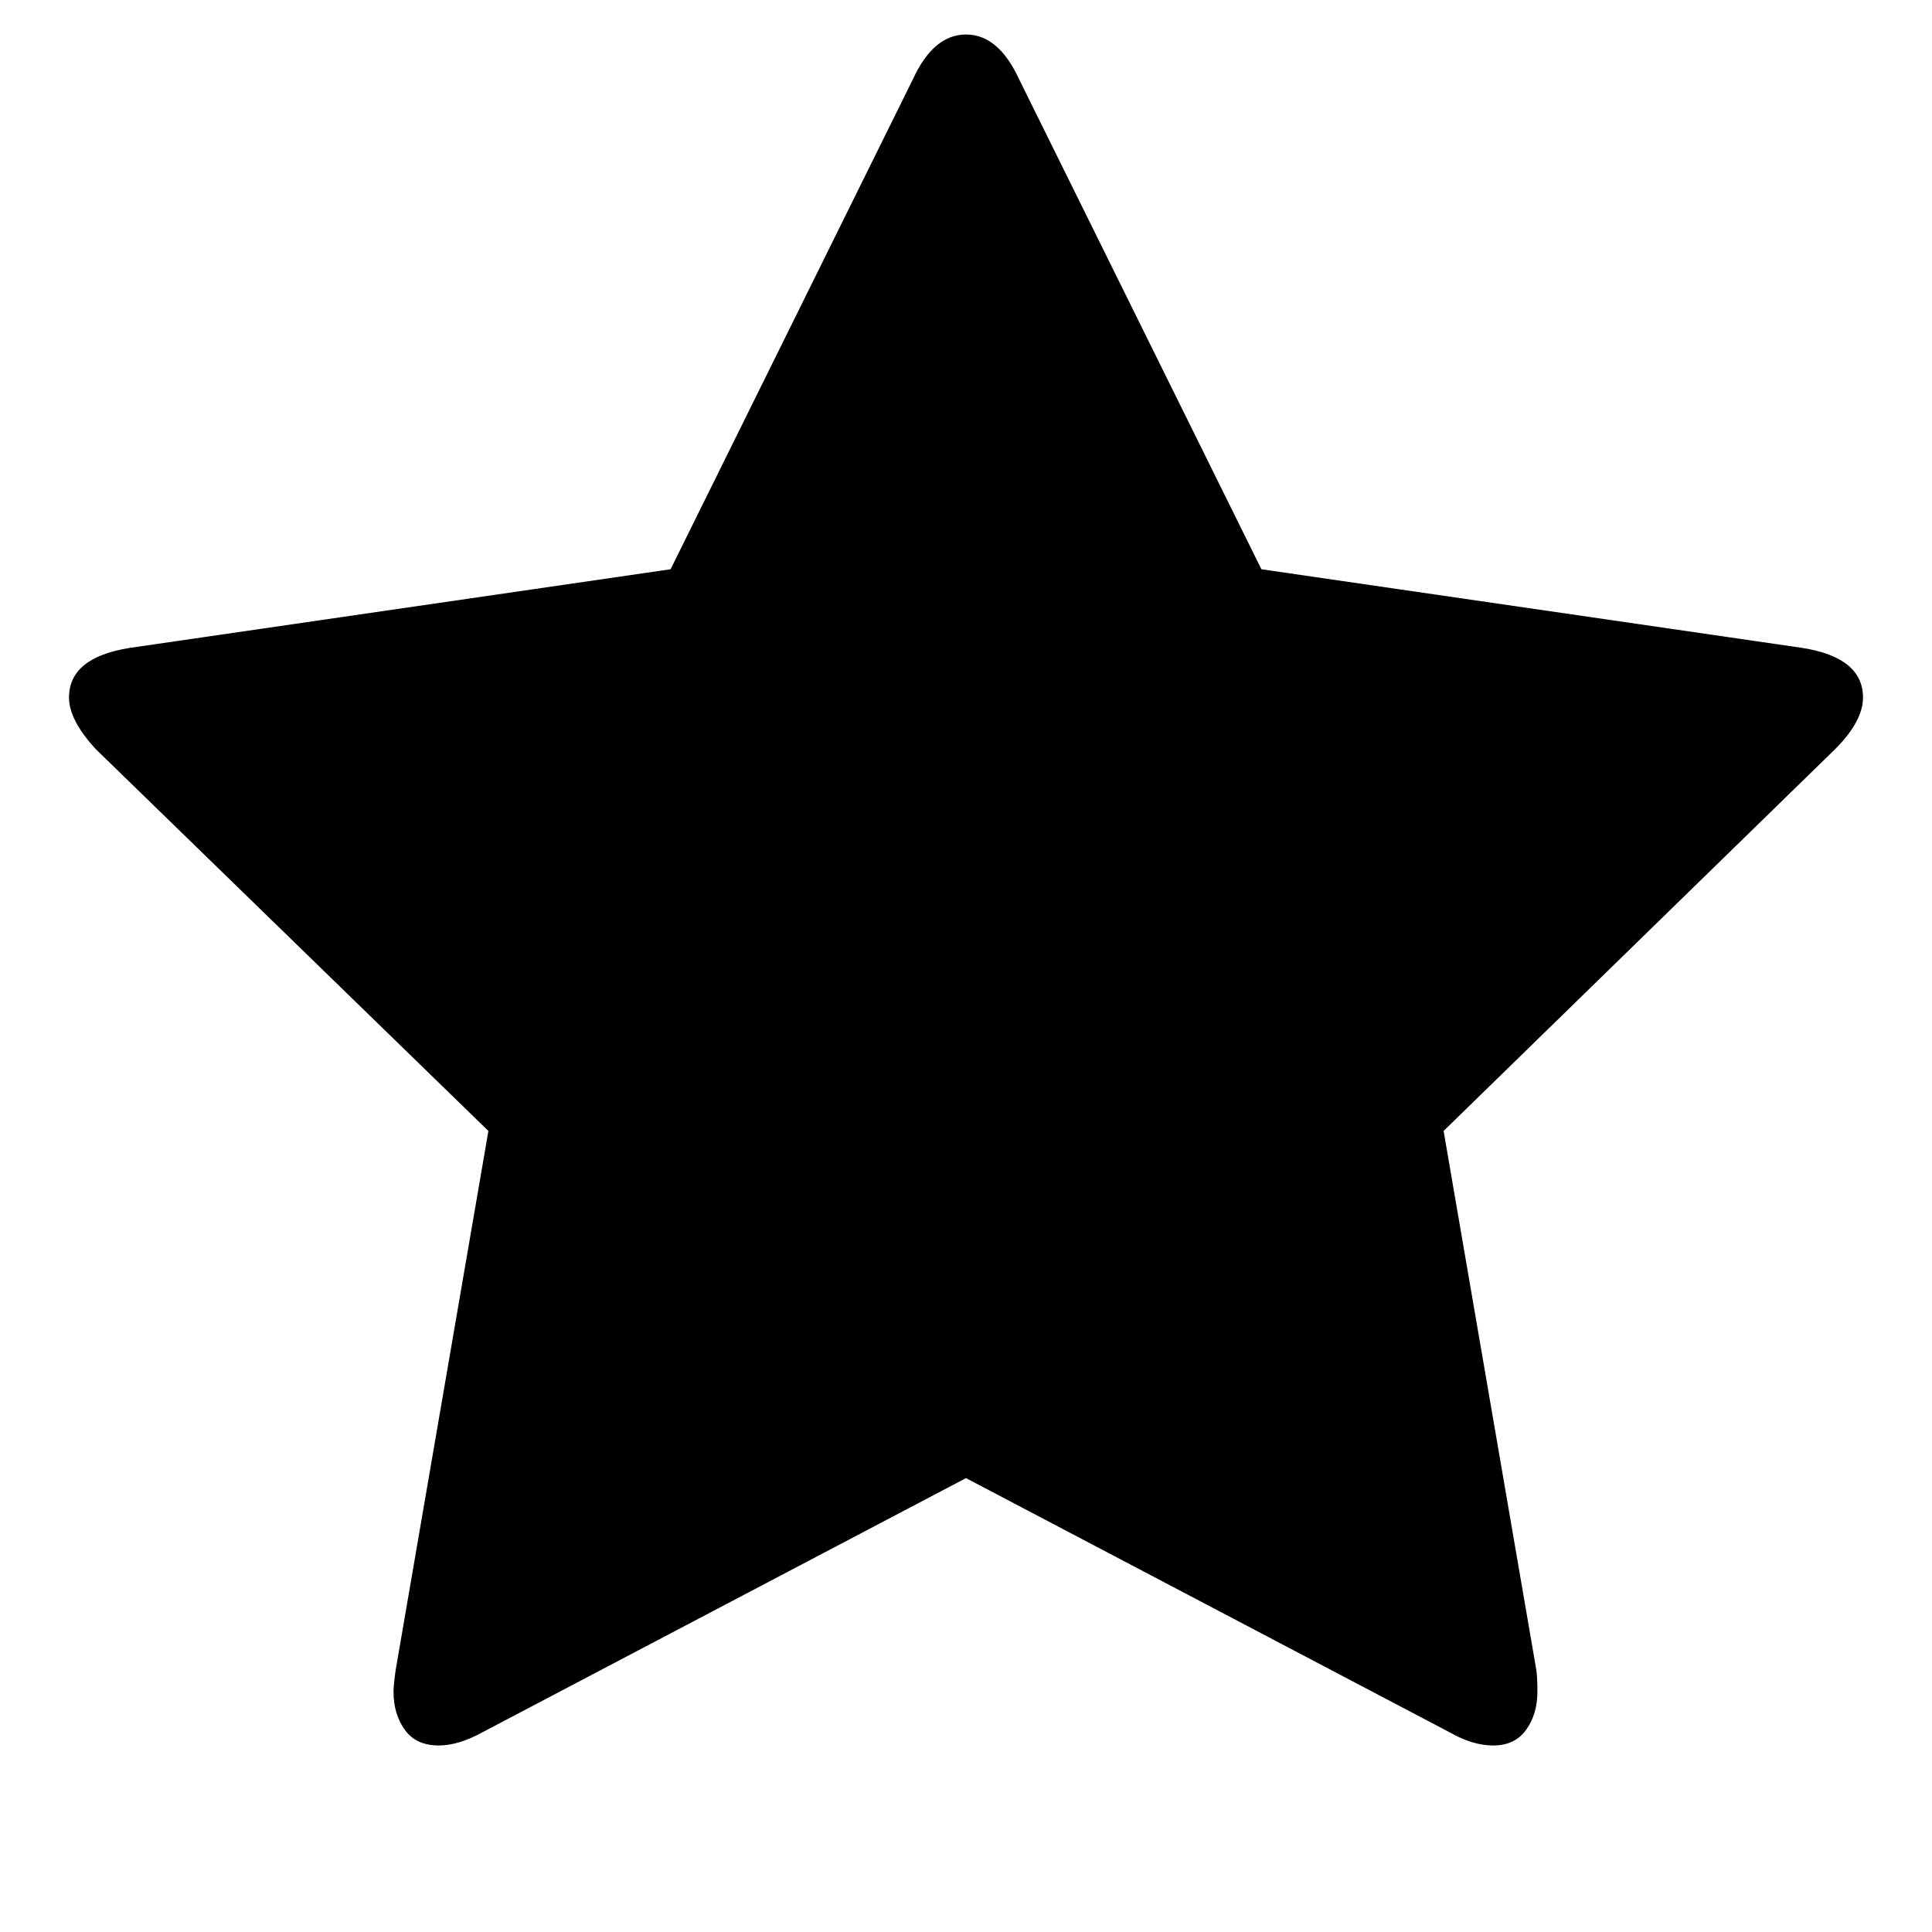
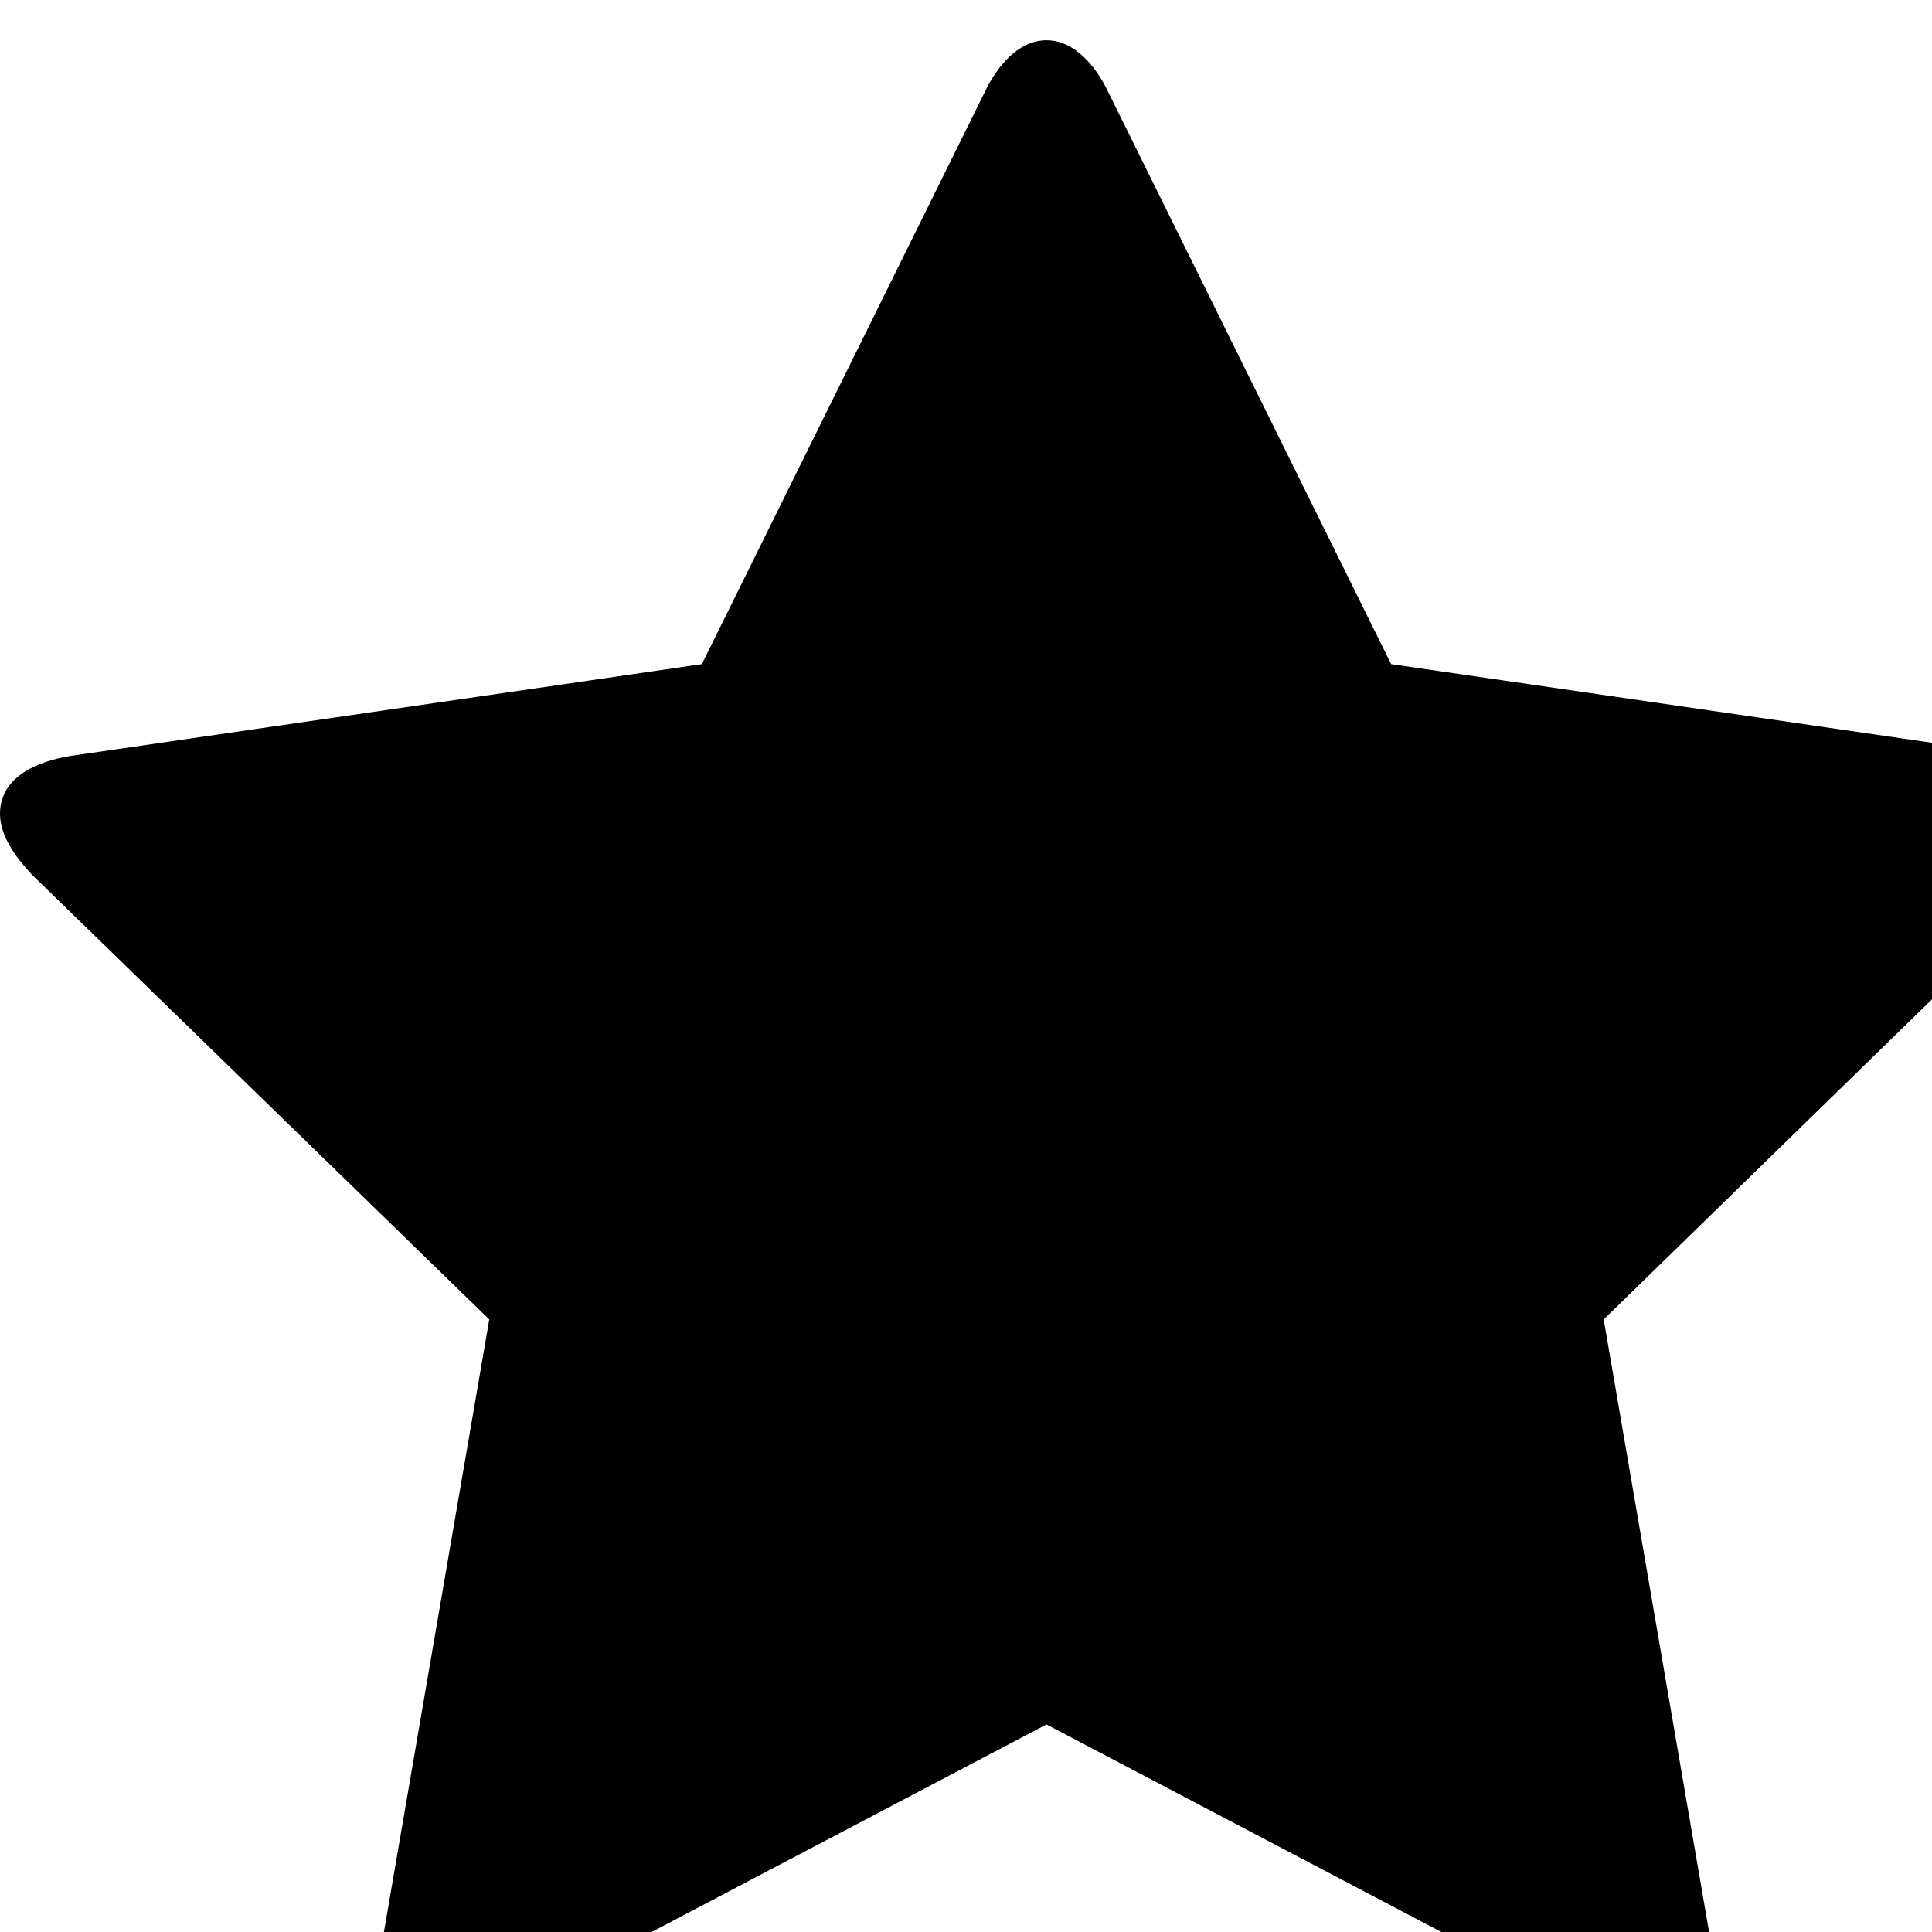
- <svg xmlns="http://www.w3.org/2000/svg" width="1792" height="1792" viewBox="0 0 1792 1792">
-   <path d="M1728 647q0 22-26 48l-363 354 86 500q1 7 1 20 0 21-10.5 35.5t-30.5 14.5q-19 0-40-12l-449-236-449 236q-22 12-40 12-21 0-31.5-14.5t-10.5-35.5q0-6 2-20l86-500-364-354q-25-27-25-48 0-37 56-46l502-73 225-455q19-41 49-41t49 41l225 455 502 73q56 9 56 46z" />
+ <svg xmlns="http://www.w3.org/2000/svg" width="1536" height="1536">
+   <path d="M1664 647c0 18-13 35-26 48l-363 354 86 500c1 7 1 13 1 20 0 26-12 50-41 50-14 0-28-5-40-12l-449-236-449 236c-13 7-26 12-40 12-29 0-42-24-42-50 0-7 1-13 2-20l86-500L25 695c-12-13-25-30-25-48 0-30 31-42 56-46l502-73L783 73c9-19 26-41 49-41s40 22 49 41l225 455 502 73c24 4 56 16 56 46z" />
</svg>
